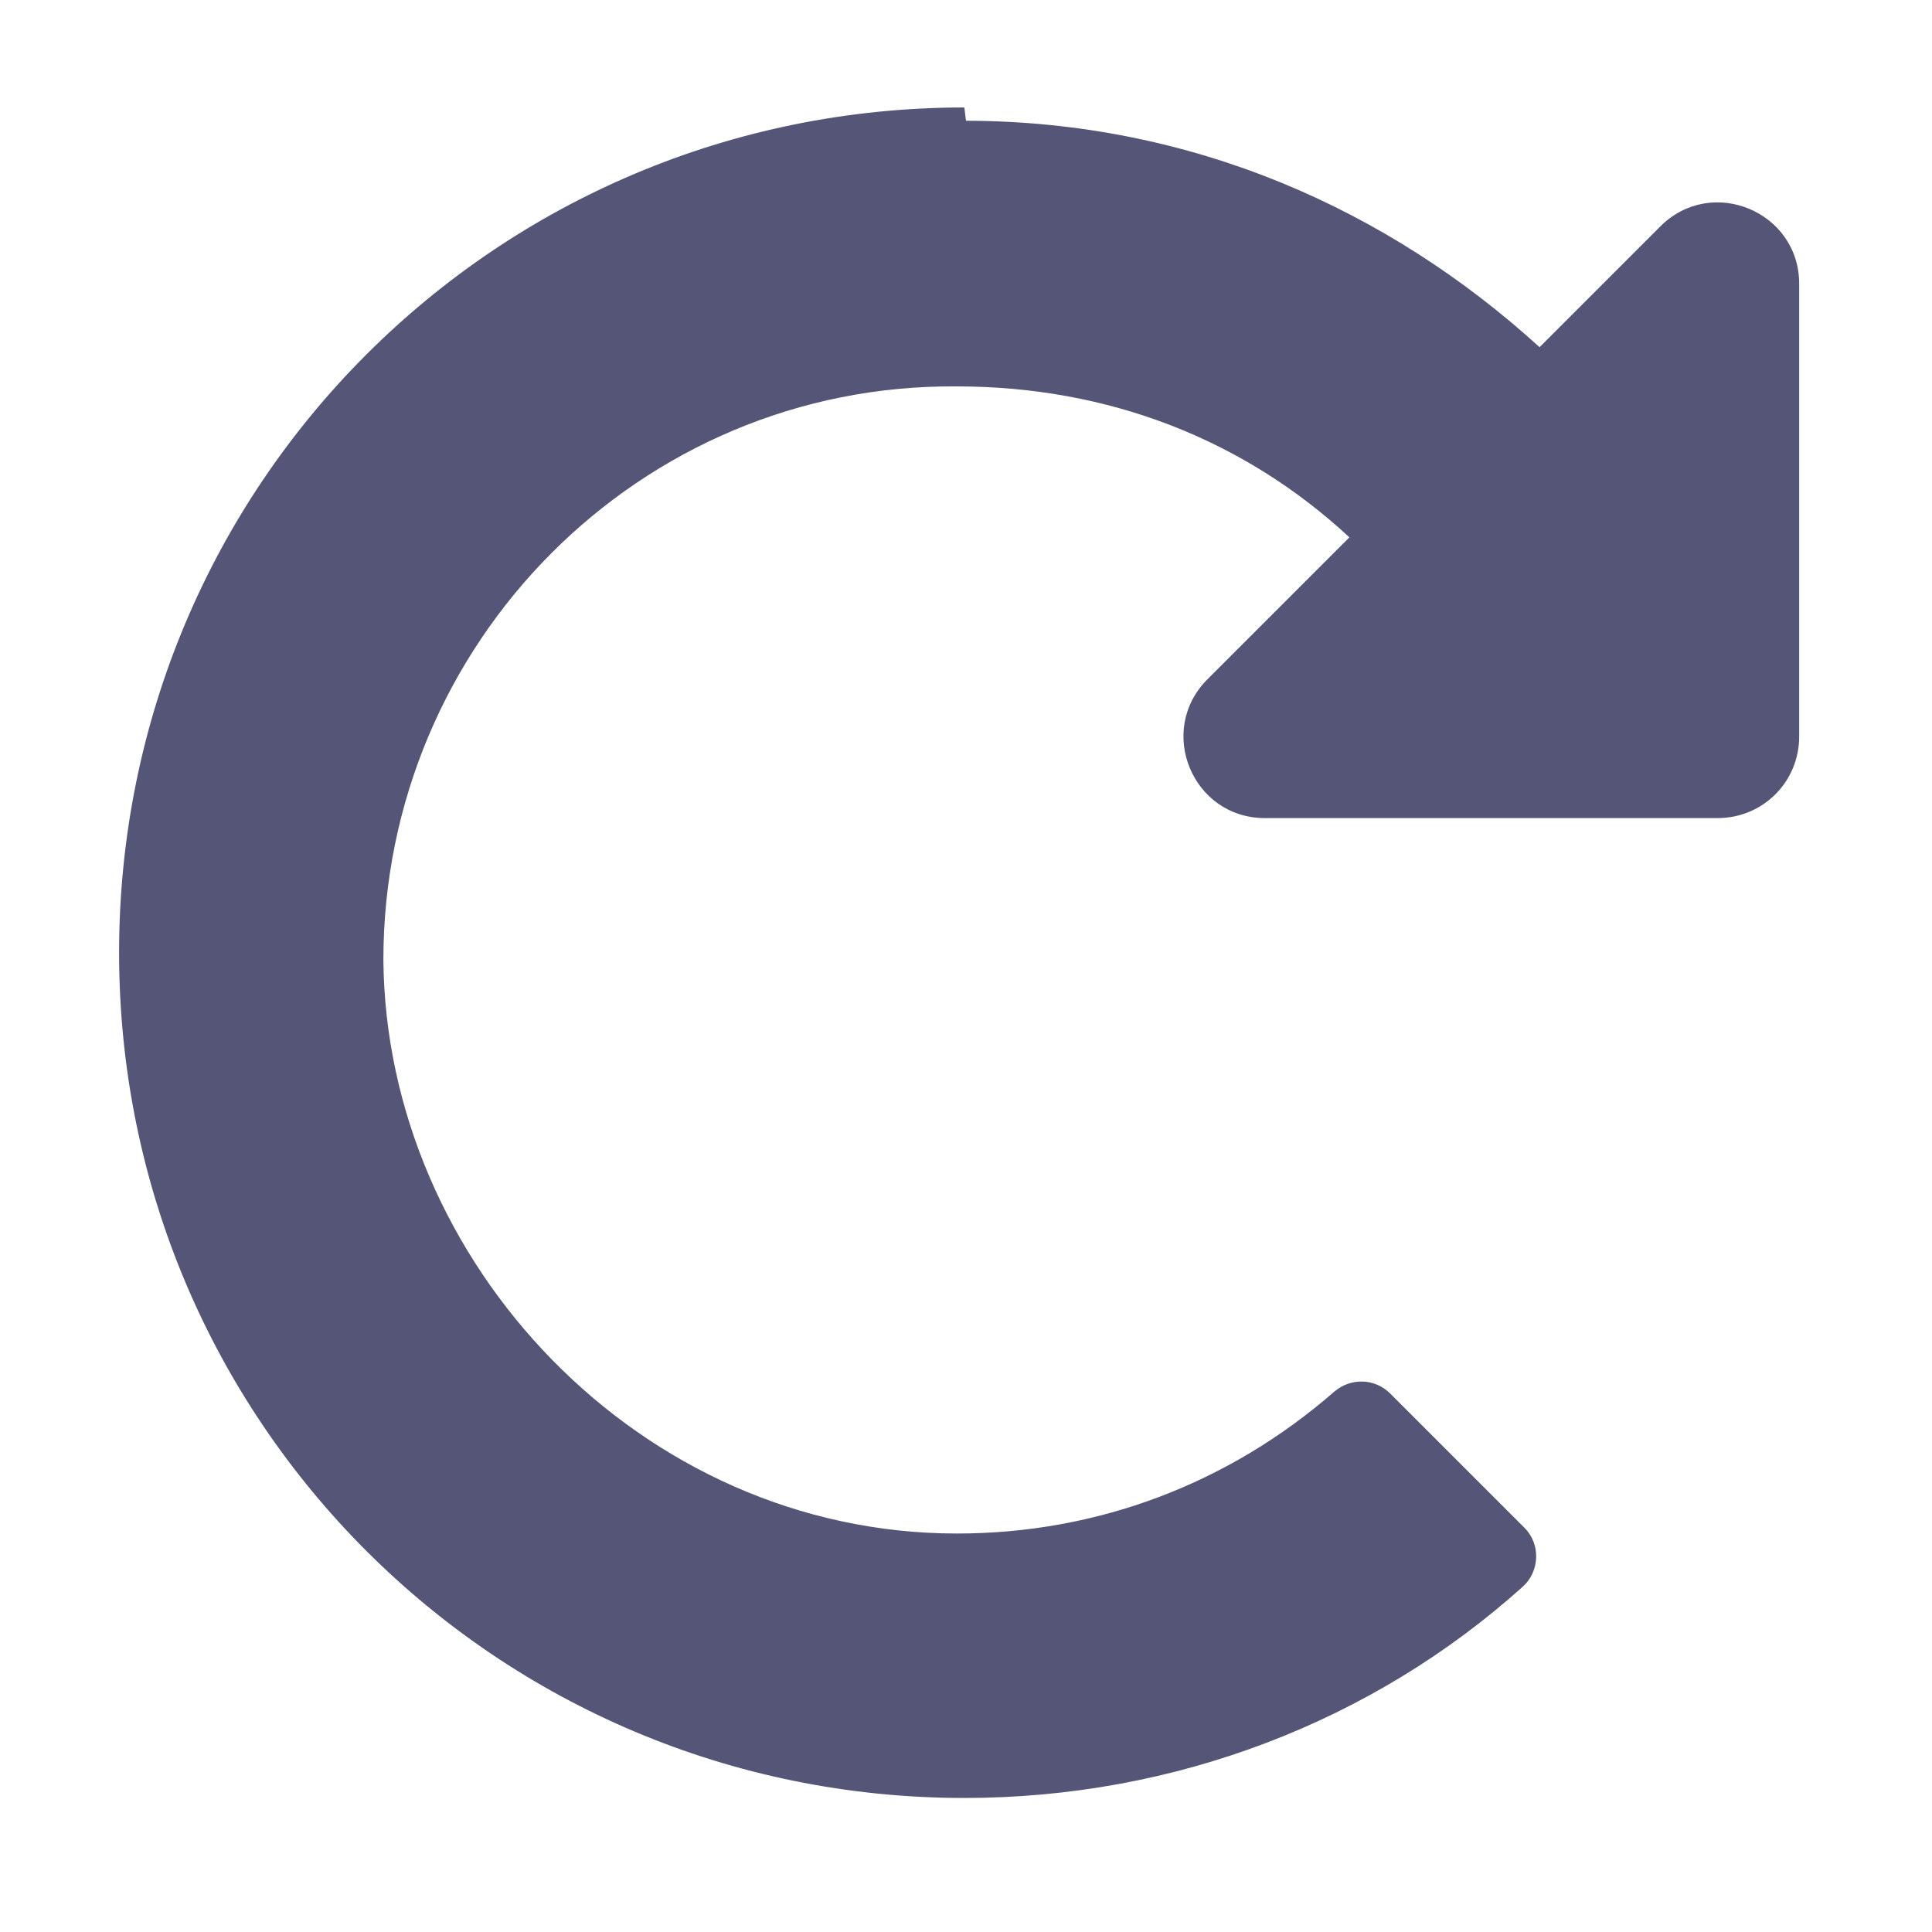
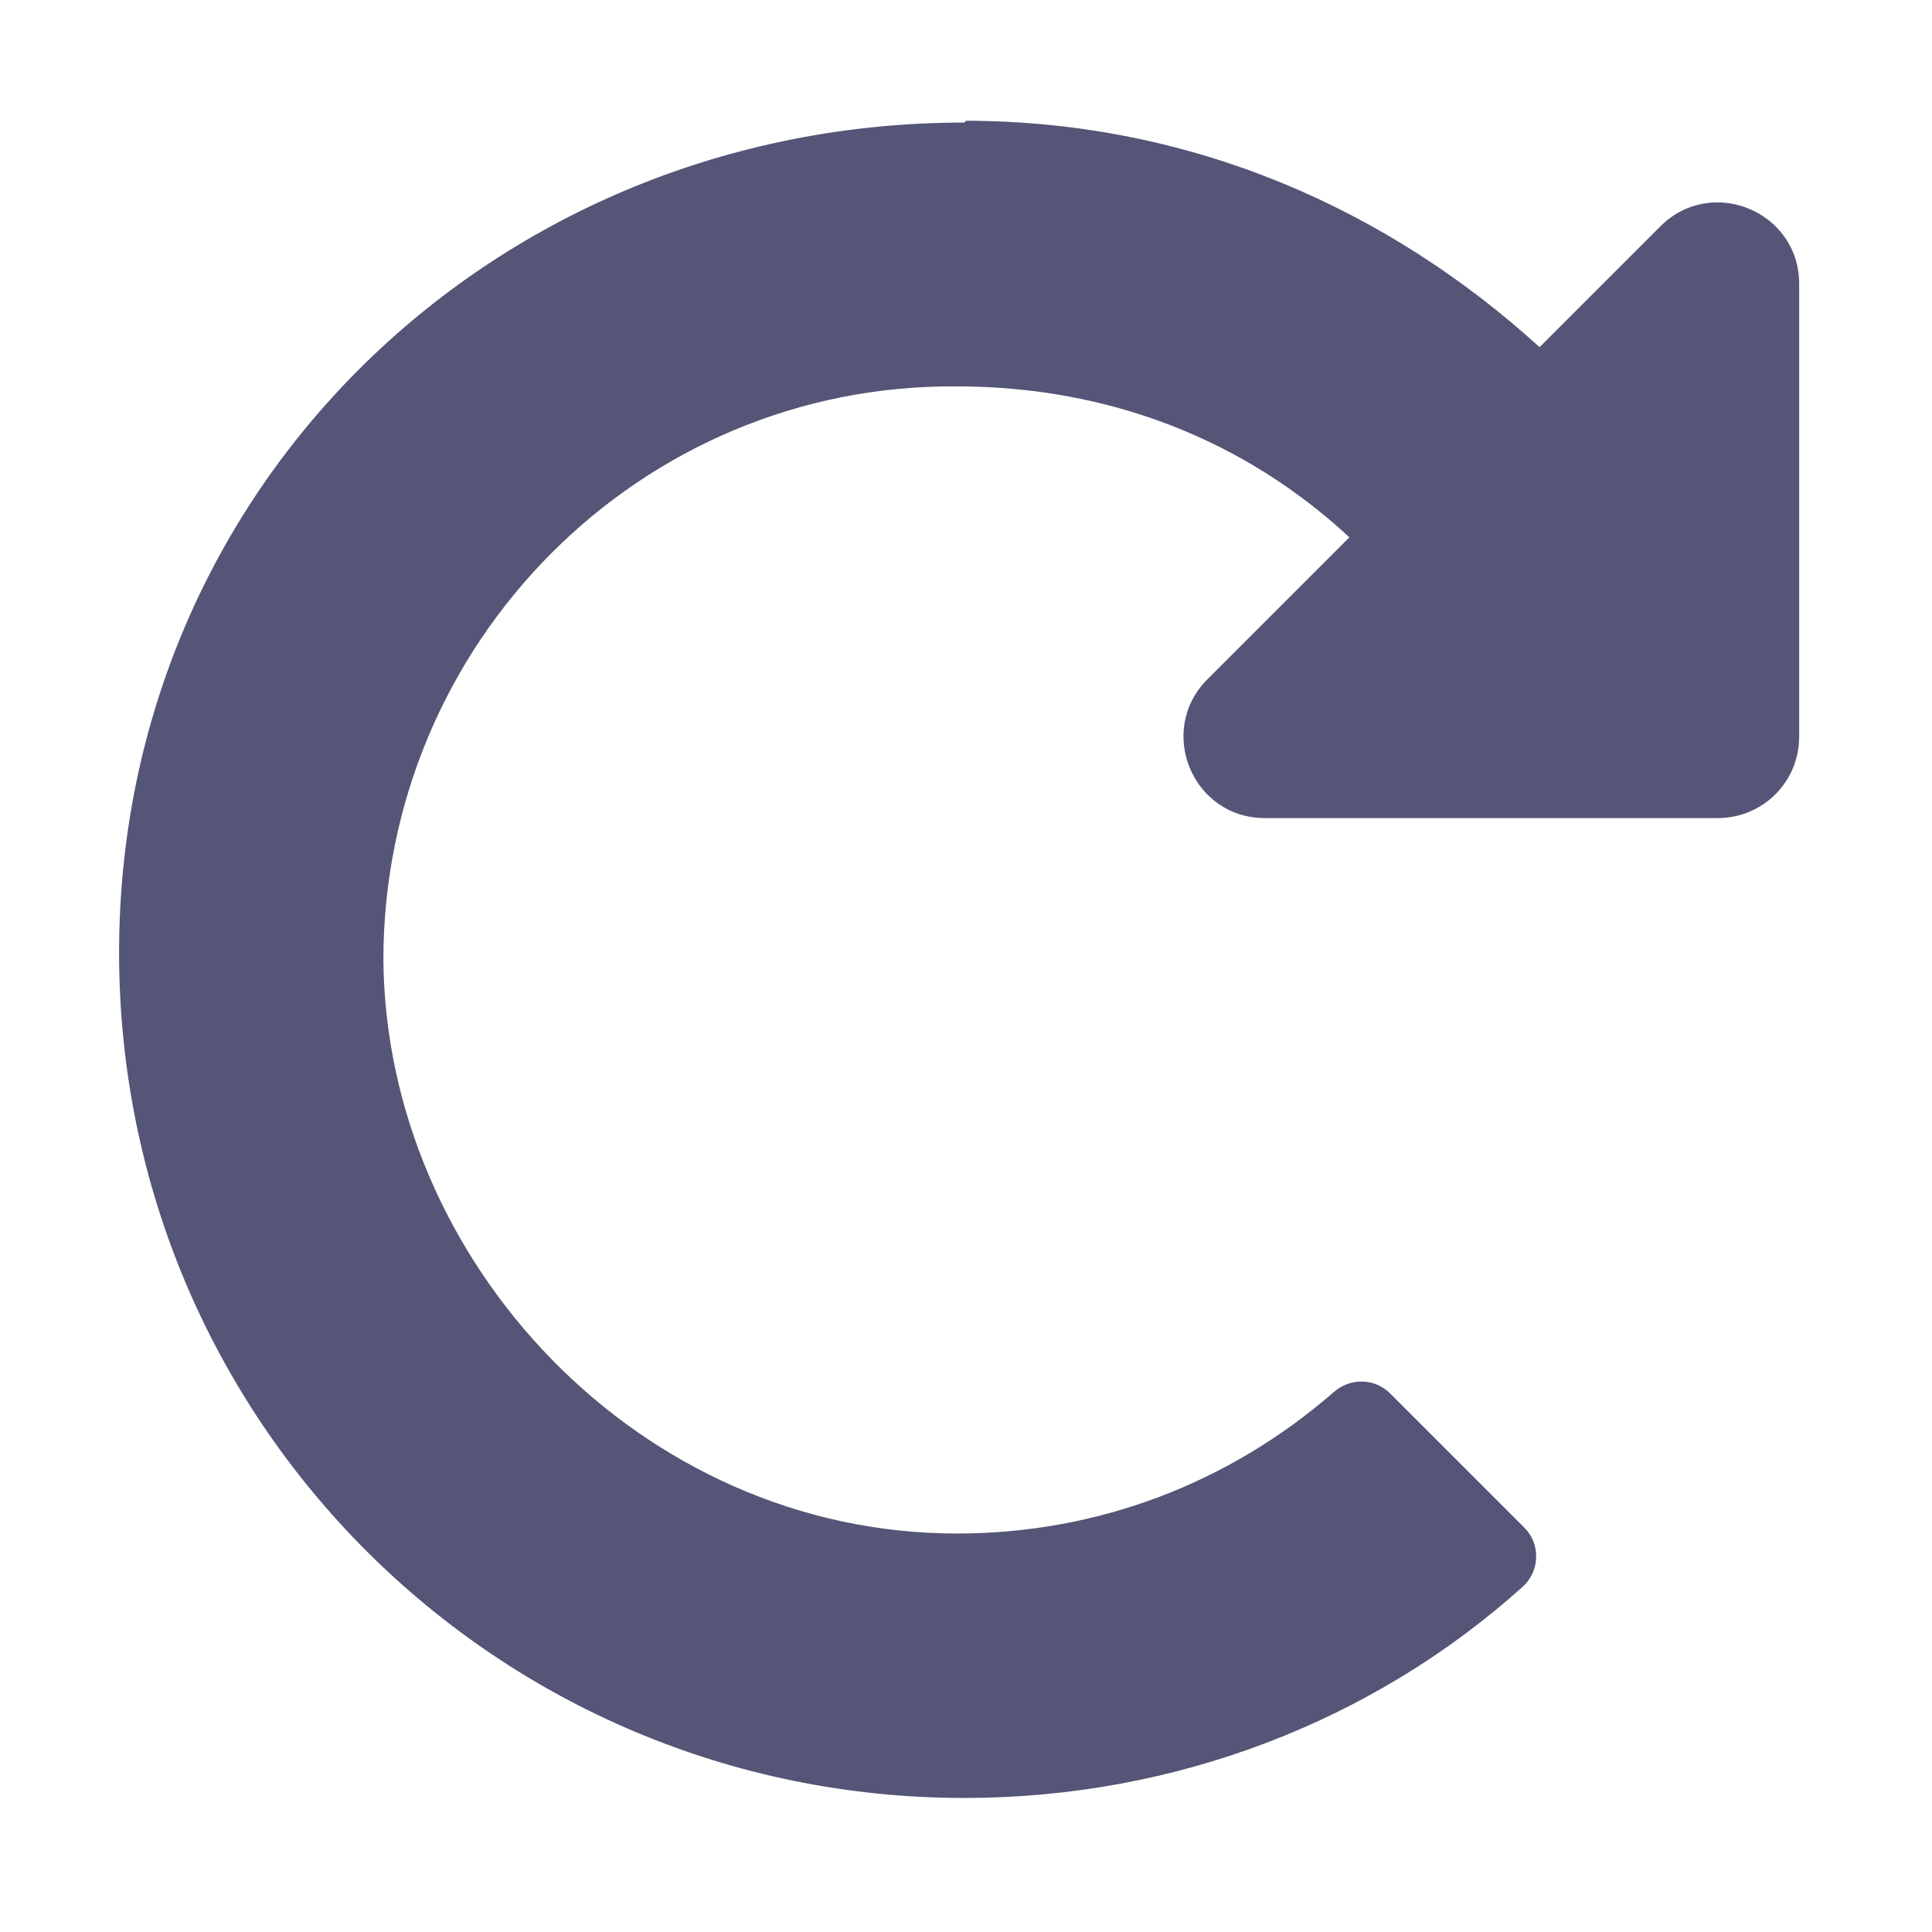
<svg xmlns="http://www.w3.org/2000/svg" version="1.1" viewBox="0 0 128 128">
  <style type="text/css">.Back{fill:#555577;}</style>
-   <path class="Back" d="m64 8c15 0.027 28 5.9 38 15l8-8c3.4-3.4 9.2-0.99 9.2 3.8v30c0 3-2.4 5.4-5.4 5.4h-30c-4.8 0-7.2-5.8-3.8-9.2l9.4-9.4c-7-6.5-16-10-26-10-21-0.18-38 17-38 38 0.17 20 17 38 38 38 9.3 0 18-3.3 25-9.4 1.1-0.94 2.7-0.88 3.7 0.12l8.9 8.9c1.1 1.1 1 2.9-0.11 3.9-9.9 8.9-23 14-37 14-31 0-56-25-56-56-2.3e-4 -31 25-56 56-56z" />
+   <path class="Back" d="m64 8c15 0.027 28 5.9 38 15l8-8c3.4-3.4 9.2-0.99 9.2 3.8v30c0 3-2.4 5.4-5.4 5.4h-30c-4.8 0-7.2-5.8-3.8-9.2l9.4-9.4c-7-6.5-16-10-26-10-21-0.18-38 17-38 38 0.17 20 17 38 38 38 9.3 0 18-3.3 25-9.4 1.1-0.94 2.7-0.88 3.7 0.12l8.9 8.9c1.1 1.1 1 2.9-0.11 3.9-9.9 8.9-23 14-37 14-31 0-56-25-56-56-2.3e-4 -31 25-55 56-55z" />
</svg>
